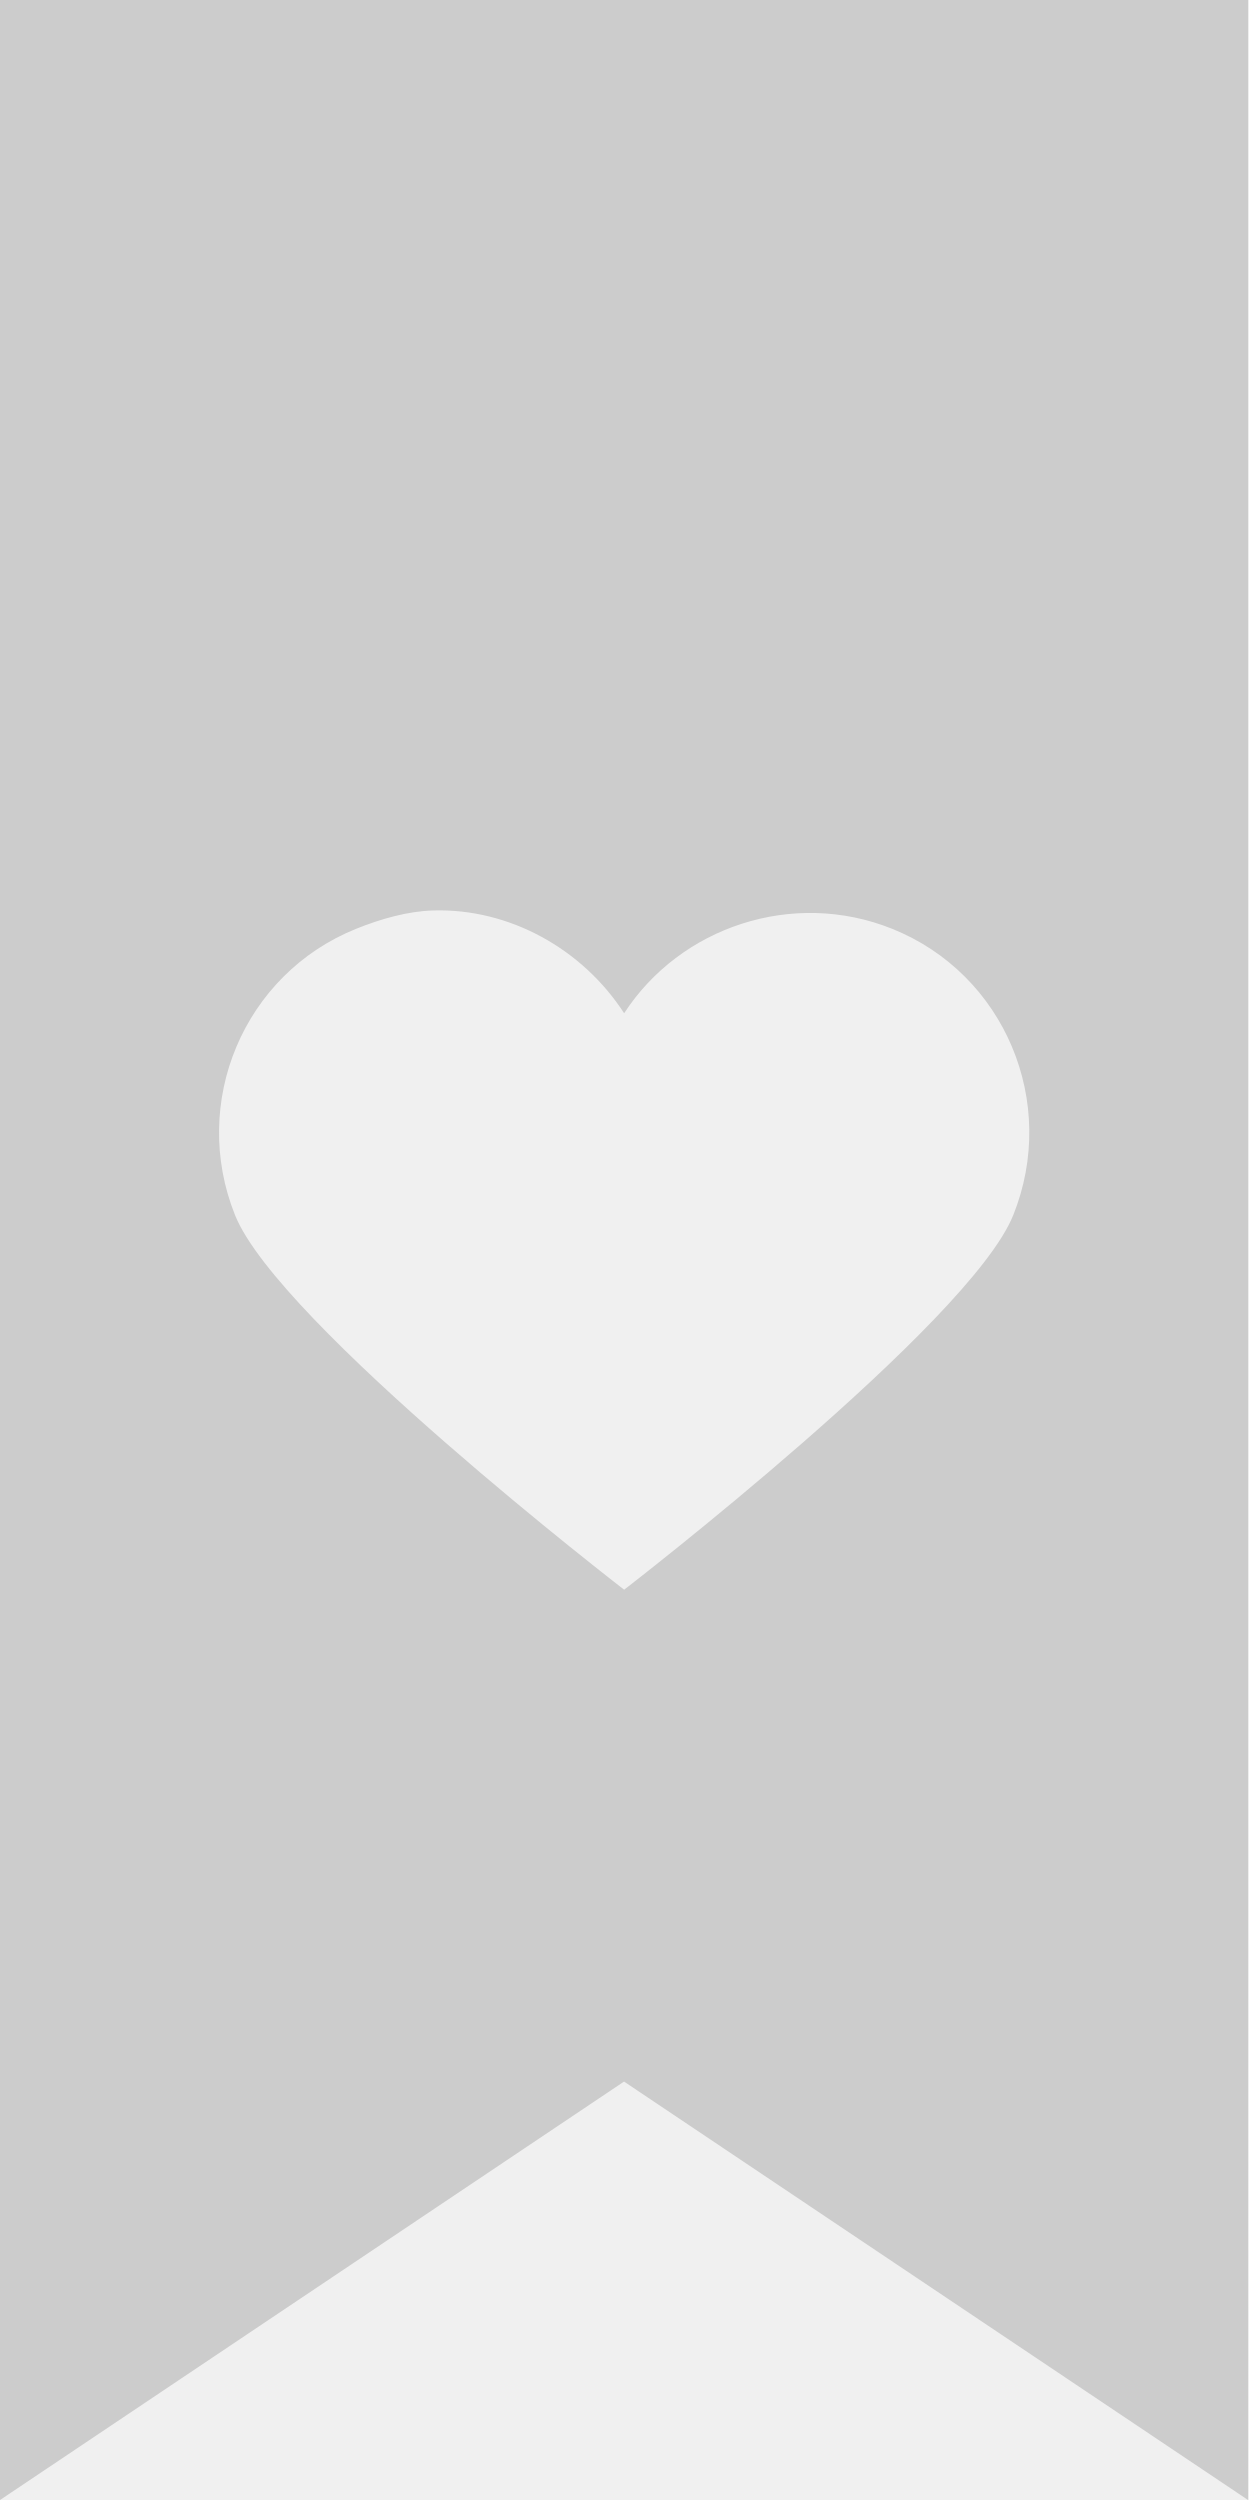
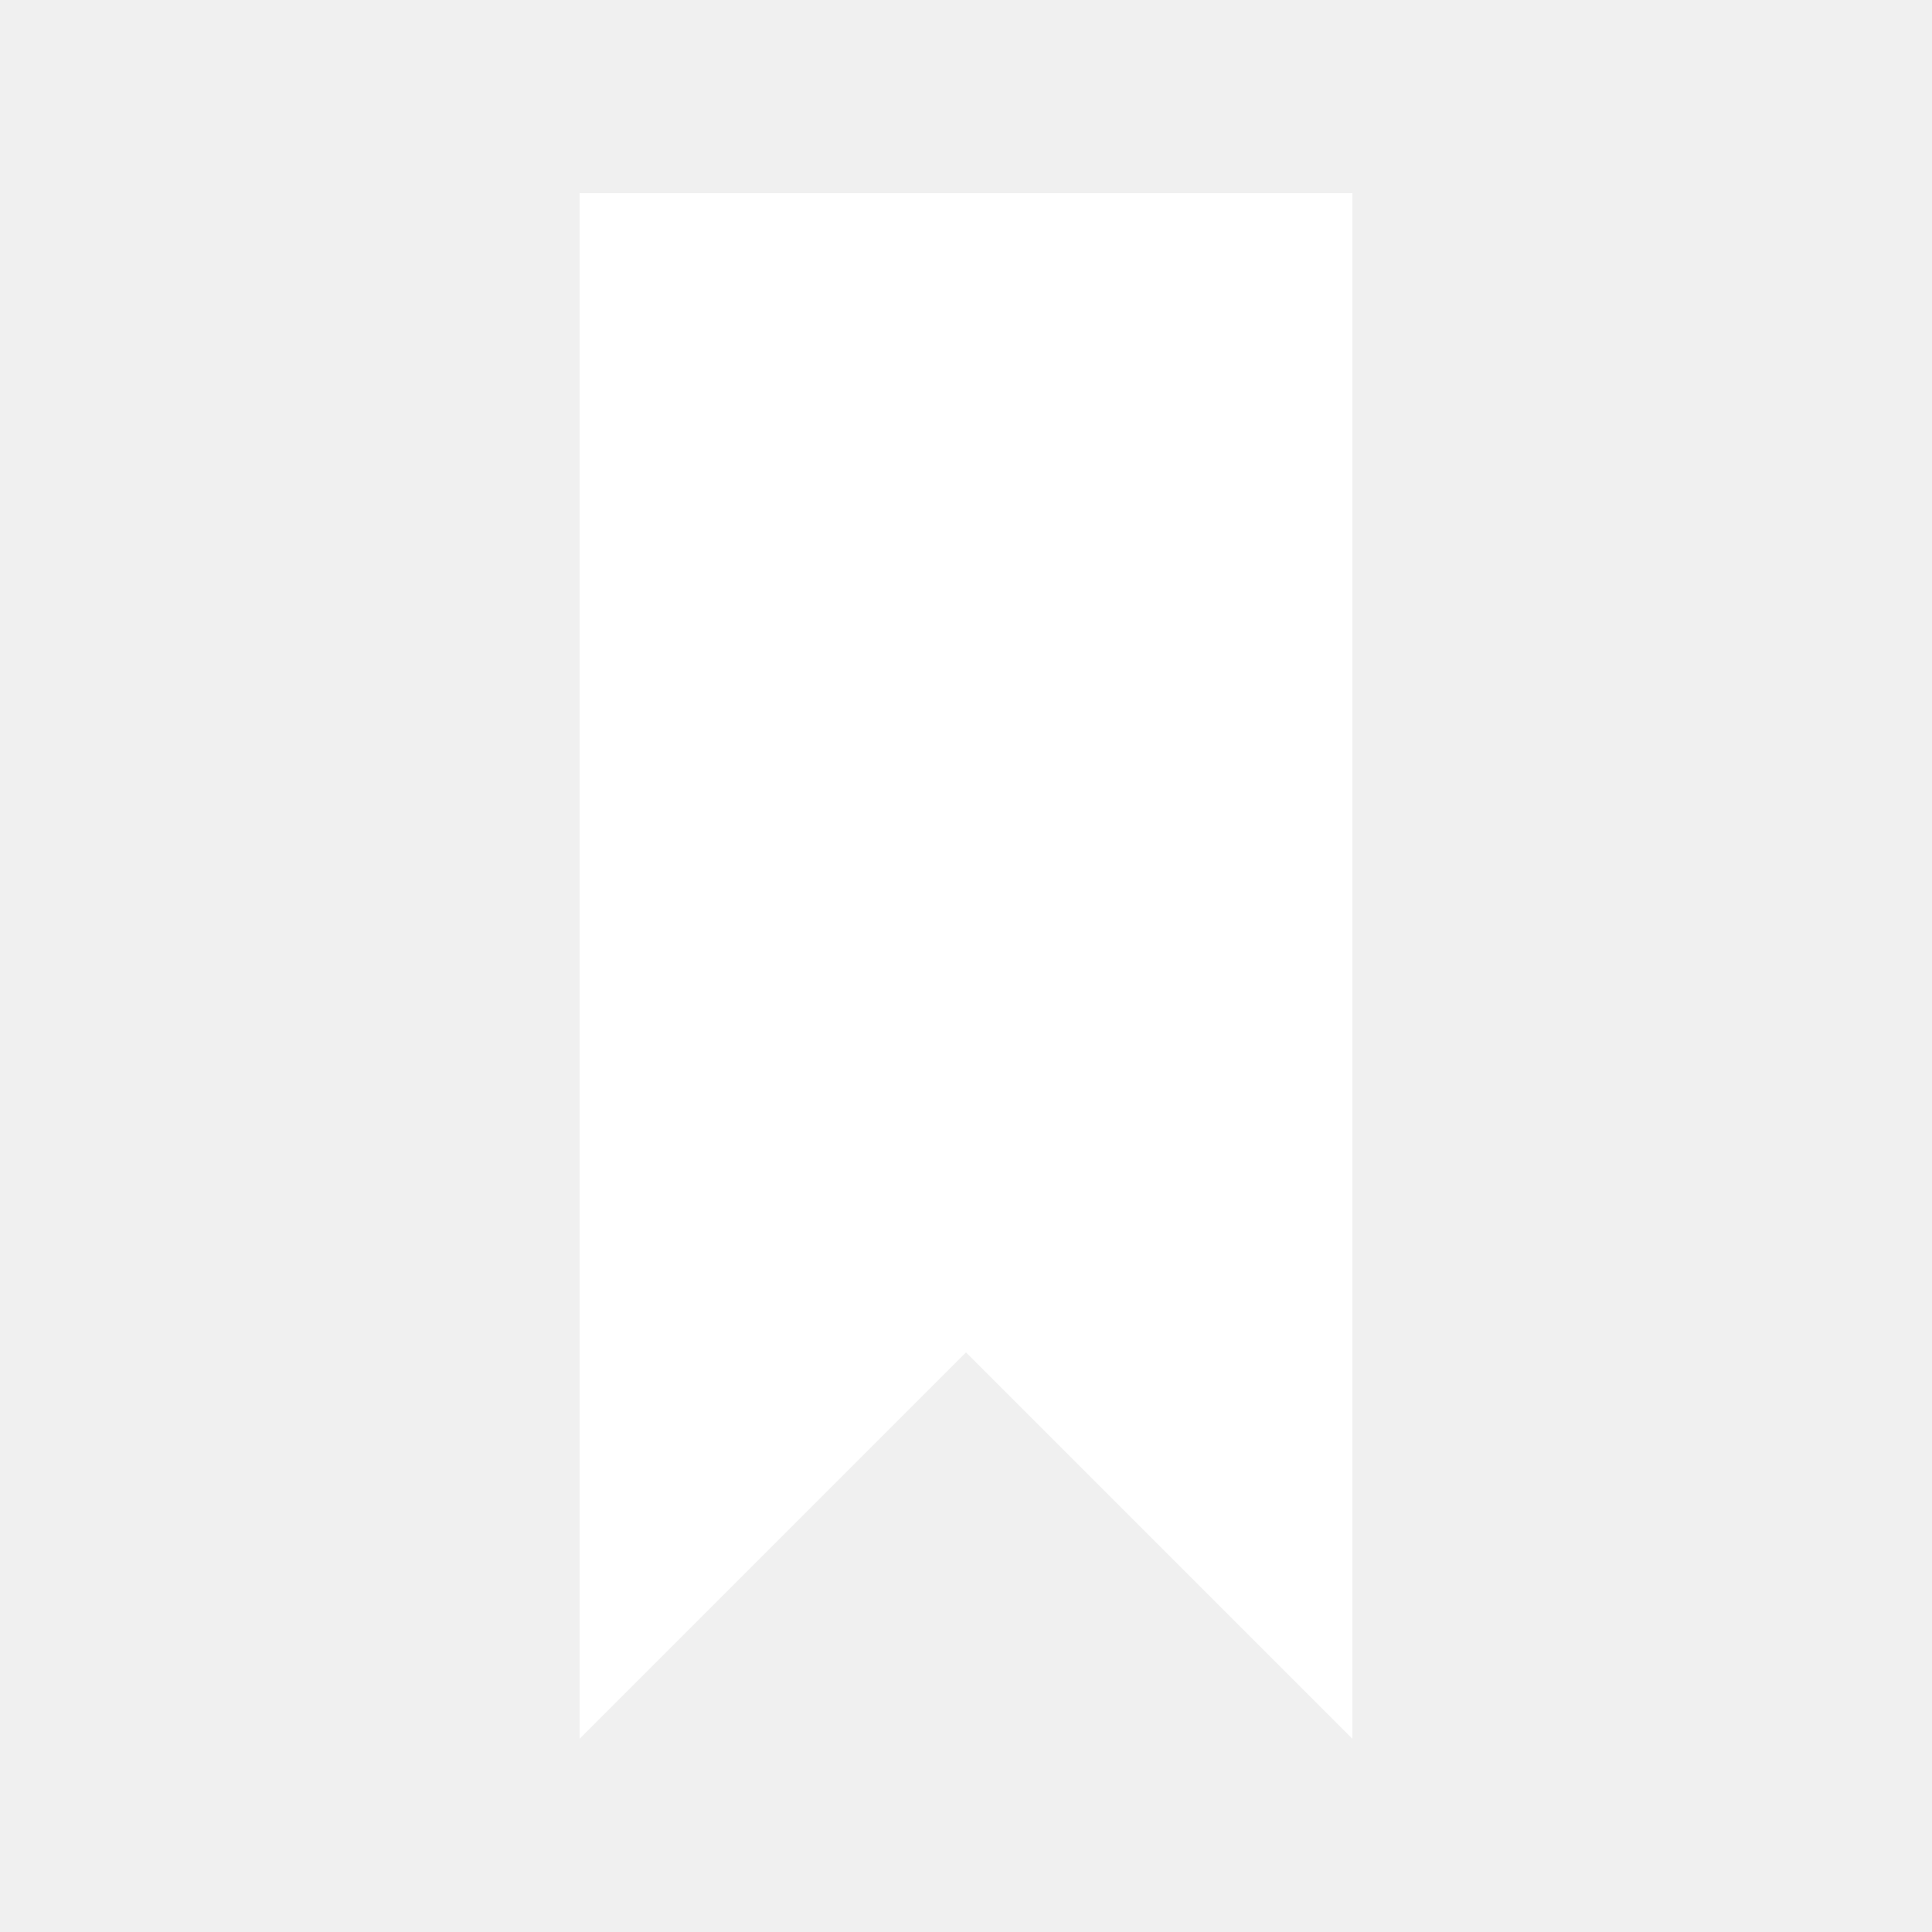
- <svg xmlns="http://www.w3.org/2000/svg" xmlns:xlink="http://www.w3.org/1999/xlink" width="10.625" height="21.281" id="svg2" version="1.1">
+ <svg xmlns="http://www.w3.org/2000/svg" xmlns:xlink="http://www.w3.org/1999/xlink" width="100" height="100" id="svg2" version="1.1">
  <defs id="defs4">
    <linearGradient id="linearGradient3811">
      <stop style="stop-color:#000000;stop-opacity:1;" offset="0" id="stop3813" />
      <stop style="stop-color:#ffffff;stop-opacity:1;" offset="1" id="stop3815" />
    </linearGradient>
    <linearGradient xlink:href="#linearGradient3811" id="linearGradient3817" x1="347.244" y1="439.37" x2="361.417" y2="425.197" gradientUnits="userSpaceOnUse" gradientTransform="matrix(1.66744,0,0,1.667439,-229.4296,-292.0625)" />
    <linearGradient xlink:href="#linearGradient3811-0" id="linearGradient3817-3" x1="347.244" y1="439.37" x2="361.417" y2="425.197" gradientUnits="userSpaceOnUse" />
    <linearGradient id="linearGradient3811-0">
      <stop style="stop-color:#ff0000;stop-opacity:1;" offset="0" id="stop3813-7" />
      <stop style="stop-color:#ffffff;stop-opacity:1;" offset="1" id="stop3815-3" />
    </linearGradient>
    <linearGradient gradientTransform="translate(-0.01303364,21.26204)" y2="425.197" x2="361.417" y1="439.37" x1="347.244" gradientUnits="userSpaceOnUse" id="linearGradient3866" xlink:href="#linearGradient3811-0" />
    <linearGradient xlink:href="#linearGradient3811" id="linearGradient3801" gradientUnits="userSpaceOnUse" x1="347.244" y1="439.37" x2="361.417" y2="425.197" gradientTransform="translate(-1.787155,113.388)" />
    <linearGradient xlink:href="#linearGradient3811-7" id="linearGradient3817-2" x1="347.244" y1="439.37" x2="361.417" y2="425.197" gradientUnits="userSpaceOnUse" />
    <linearGradient id="linearGradient3811-7">
      <stop style="stop-color:#000000;stop-opacity:1;" offset="0" id="stop3813-0" />
      <stop style="stop-color:#ffffff;stop-opacity:1;" offset="1" id="stop3815-2" />
    </linearGradient>
    <linearGradient xlink:href="#linearGradient3811" id="linearGradient3029" gradientUnits="userSpaceOnUse" gradientTransform="matrix(1.66744,0,0,1.667439,-229.4296,-292.0625)" x1="347.244" y1="439.37" x2="361.417" y2="425.197" />
    <linearGradient xlink:href="#linearGradient3811" id="linearGradient3111" gradientUnits="userSpaceOnUse" gradientTransform="matrix(4.630262,0,0,4.630259,-1243.854,-1569.291)" x1="347.244" y1="439.37" x2="361.417" y2="425.197" />
  </defs>
-   <g id="layer1" transform="translate(-364.954,-447.5698)">
+   <g id="layer1" transform="translate(-364.954,-368.8511)">
    <path style="fill:#000000" d="" id="path3892" />
    <path style="fill:#000000" d="" id="path3886" />
    <path style="fill:#000000" d="" id="path3884" />
    <path style="fill:#000000" d="" id="path3882" />
-     <path style="color:#000000;fill:#cccccc;fill-opacity:1;fill-rule:nonzero;marker:none;visibility:visible;display:inline;overflow:visible;enable-background:accumulate" d="m 364.954,447.57 0,14.188 0,3.531 0,3.562 5.312,-3.562 5.312,3.562 0,-3.562 0,-3.531 0,-14.188 -10.625,0 z m 3.688,7.75 c 0.644,-0.019 1.267,0.323 1.625,0.875 0.477,-0.735 1.437,-1.058 2.281,-0.719 0.959,0.385 1.417,1.478 1.031,2.438 -0.37,0.92 -3.312,3.188 -3.312,3.188 0,0 -2.943,-2.268 -3.312,-3.188 -0.385,-0.959 0.072,-2.052 1.031,-2.438 0.211,-0.085 0.441,-0.15 0.656,-0.156 z" id="rect3006" />
+     <path style="color:#000000;fill:#ffffff;fill-opacity:1;fill-rule:nonzero;marker:none;visibility:visible;display:inline;overflow:visible;enable-background:accumulate" d="m 394.954,378.851 0,80 20,-20 20,20 0,-80 z" id="rect3006" />
  </g>
</svg>
